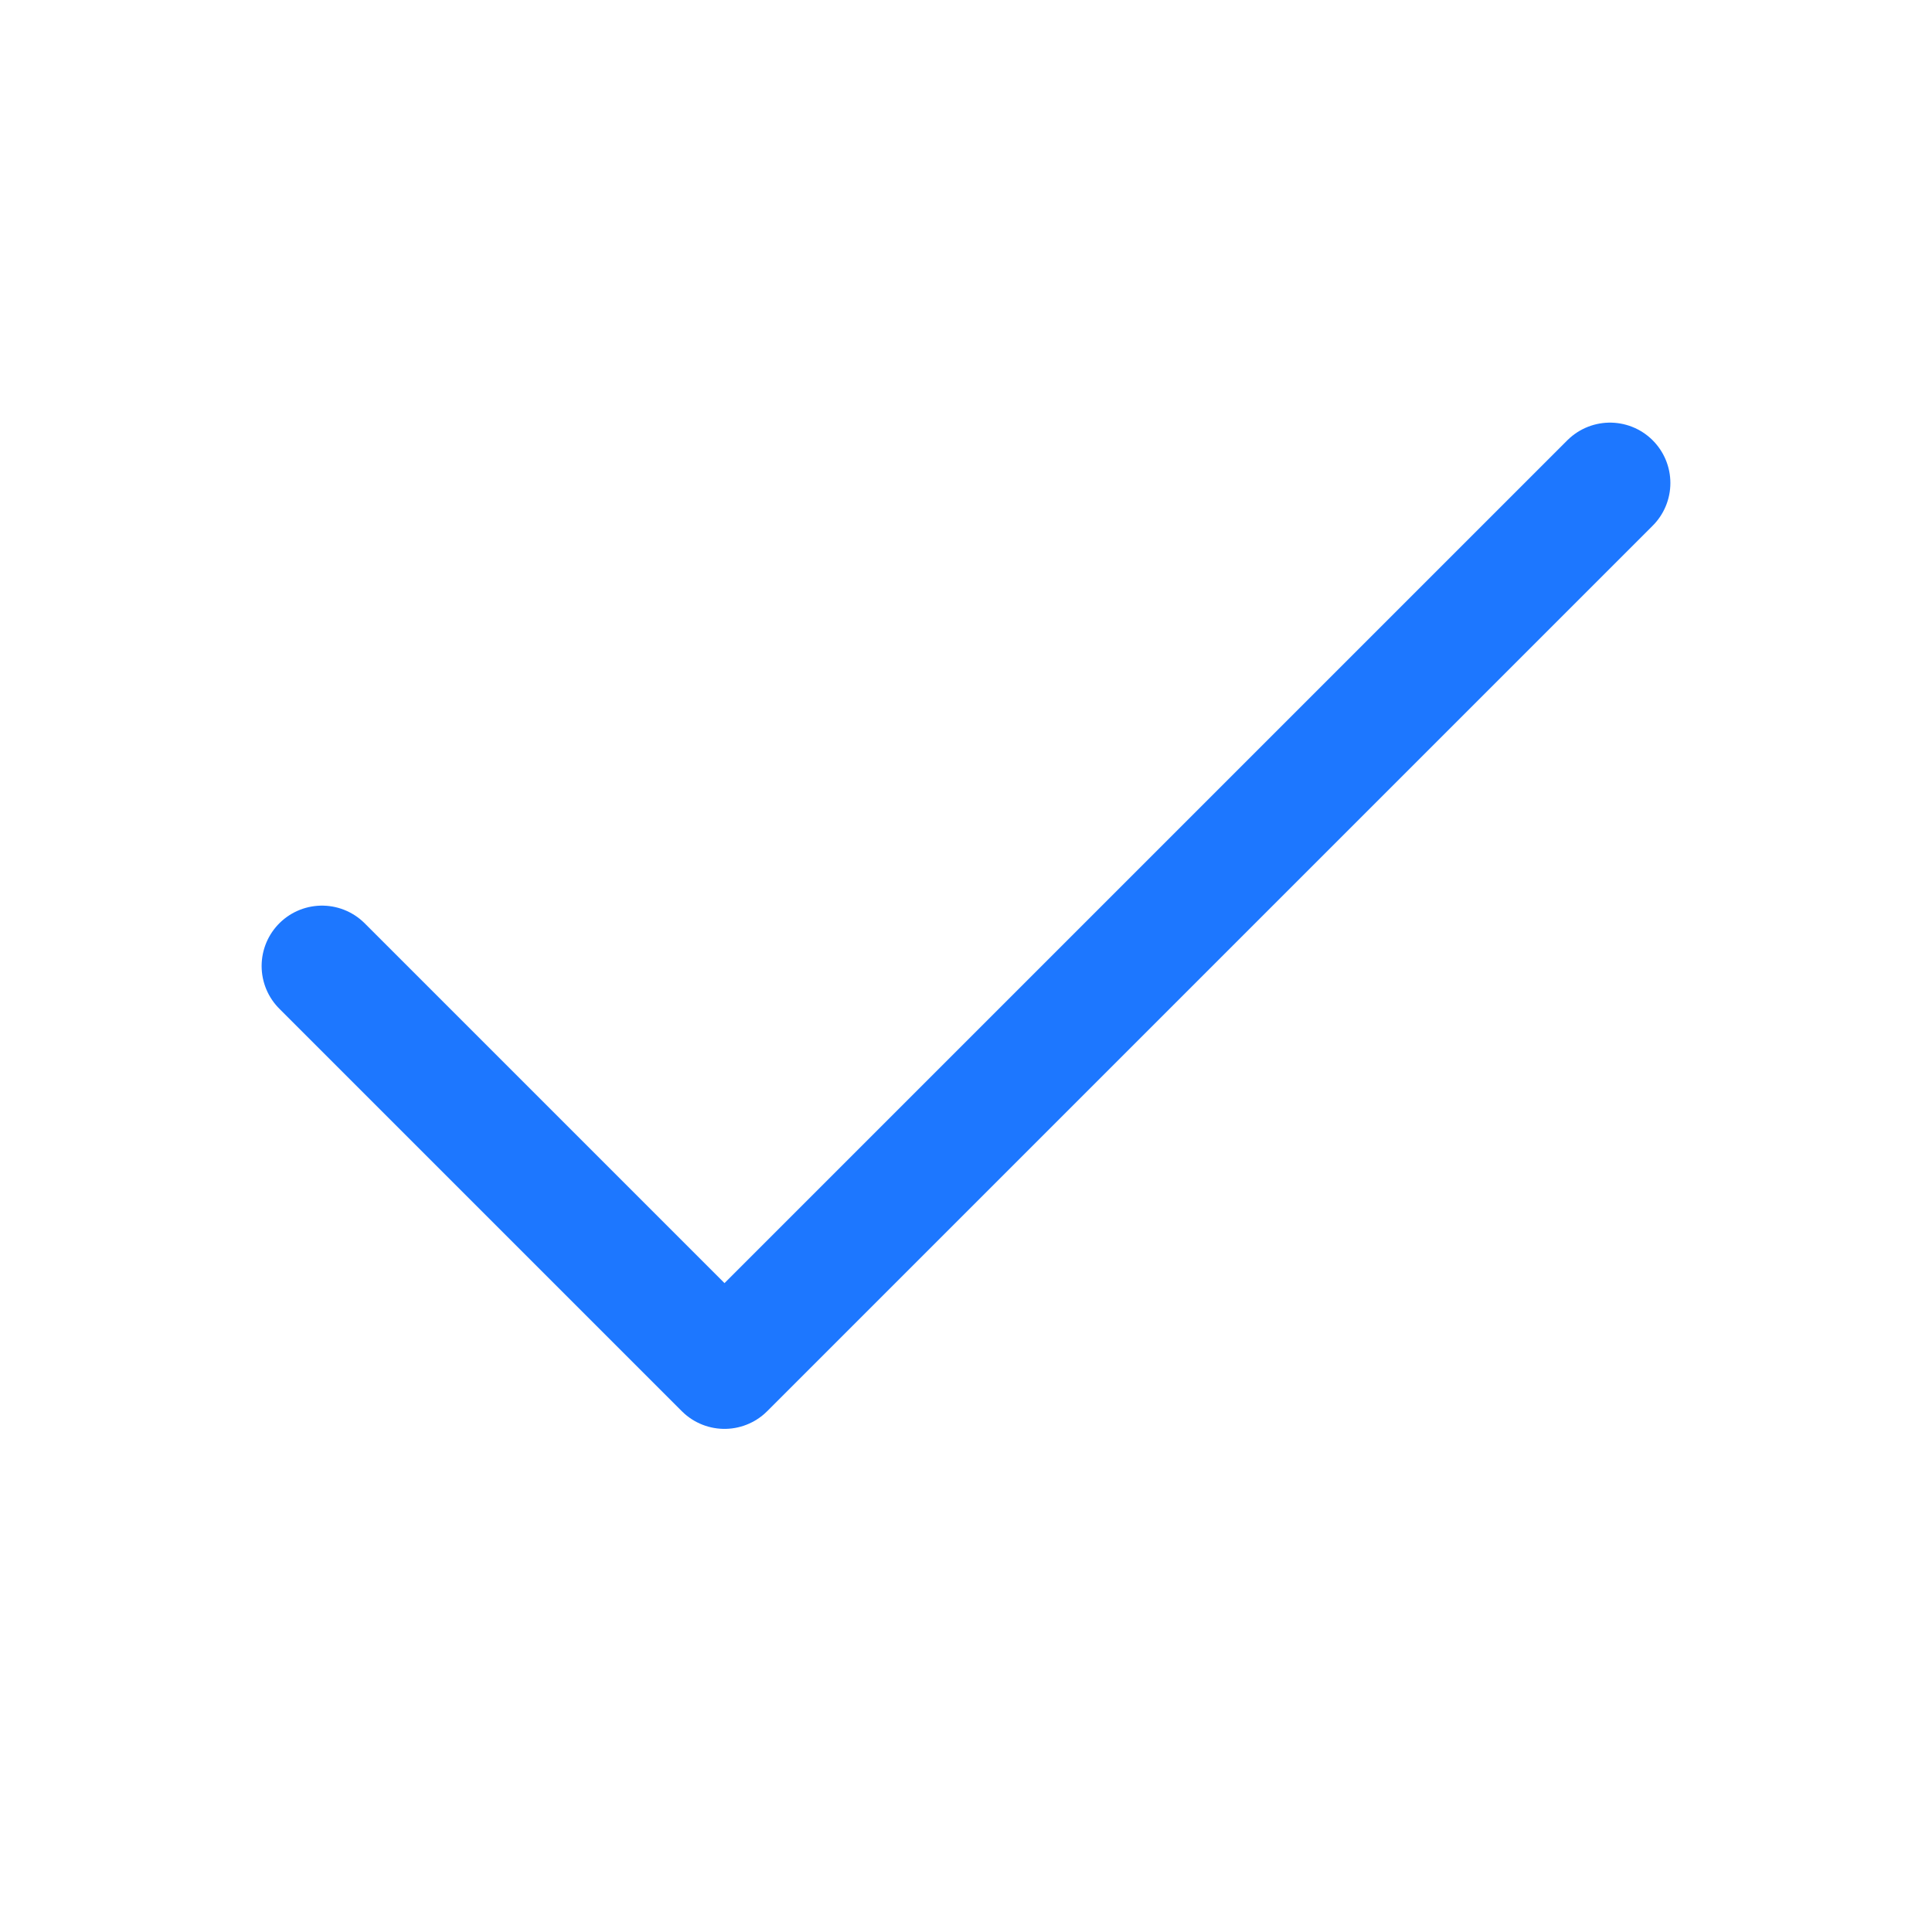
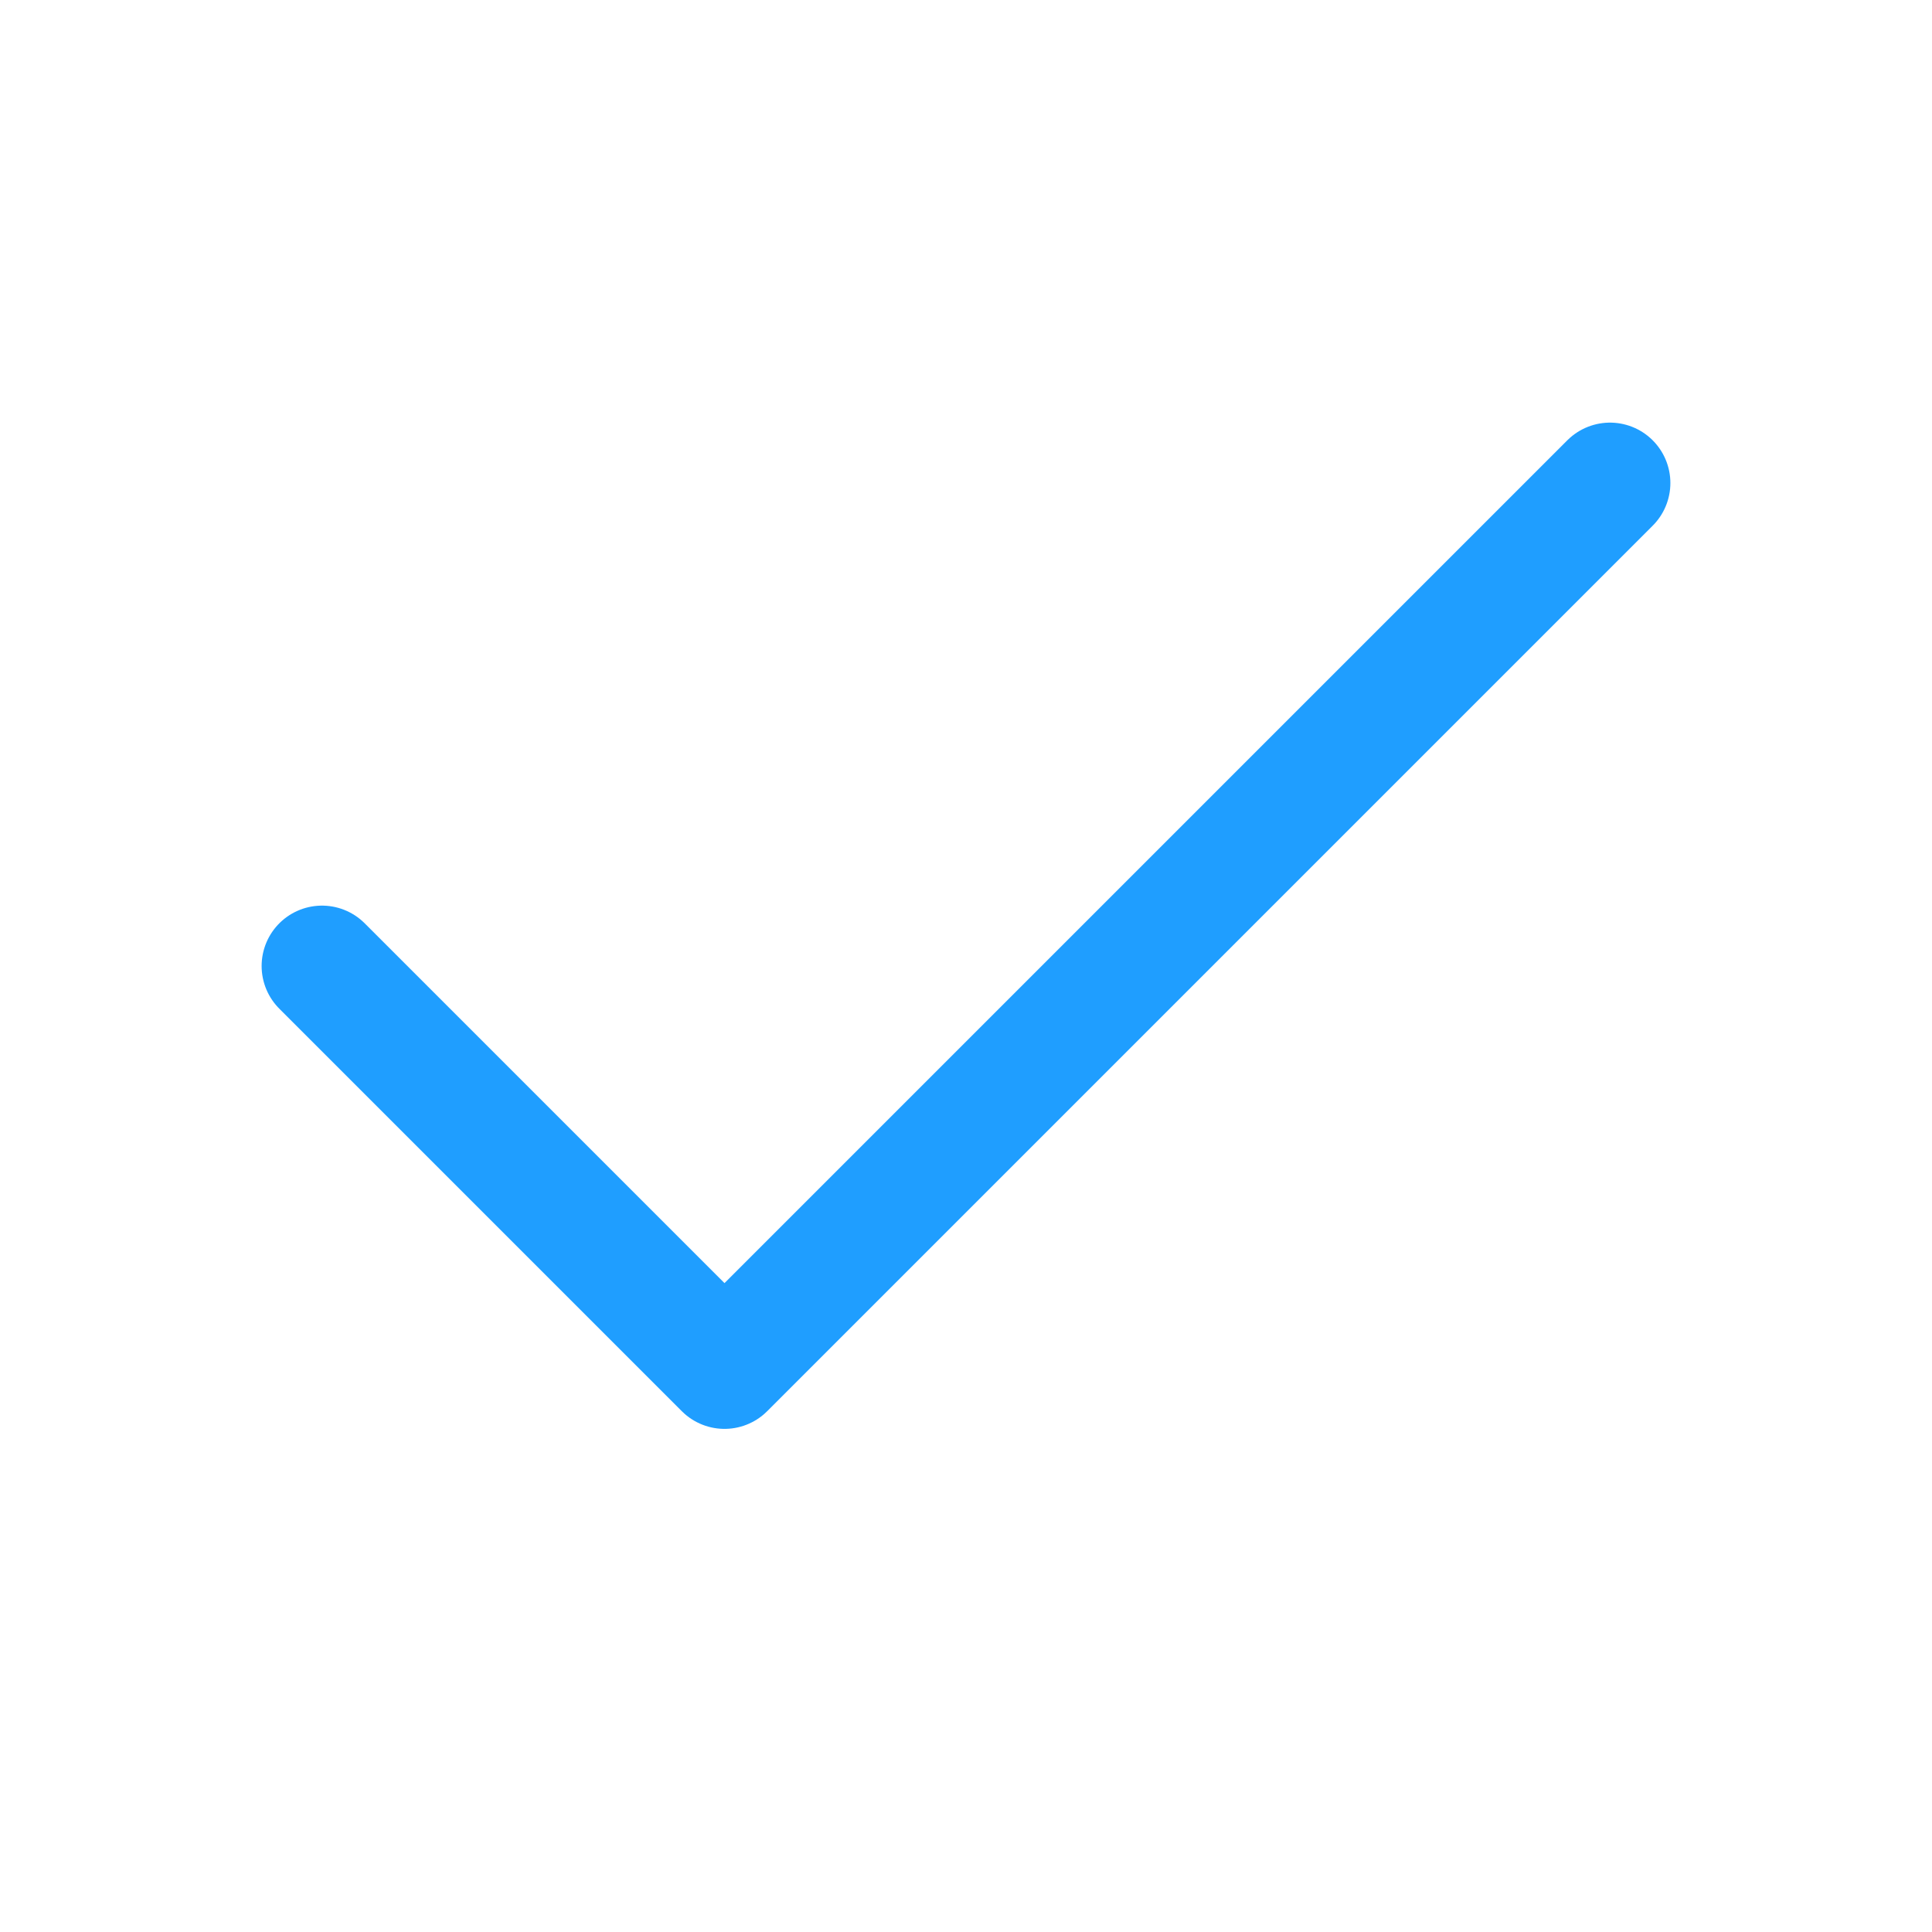
<svg xmlns="http://www.w3.org/2000/svg" width="24" height="24" viewBox="0 0 24 24" fill="none">
-   <path d="M20 6L9 17L4 12" stroke="#1D77FF" stroke-width="1.5" stroke-linecap="round" stroke-linejoin="round" />
+   <path d="M20 6L9 17L4 12" stroke="#1F9EFF" stroke-width="1.5" stroke-linecap="round" stroke-linejoin="round" />
</svg>
